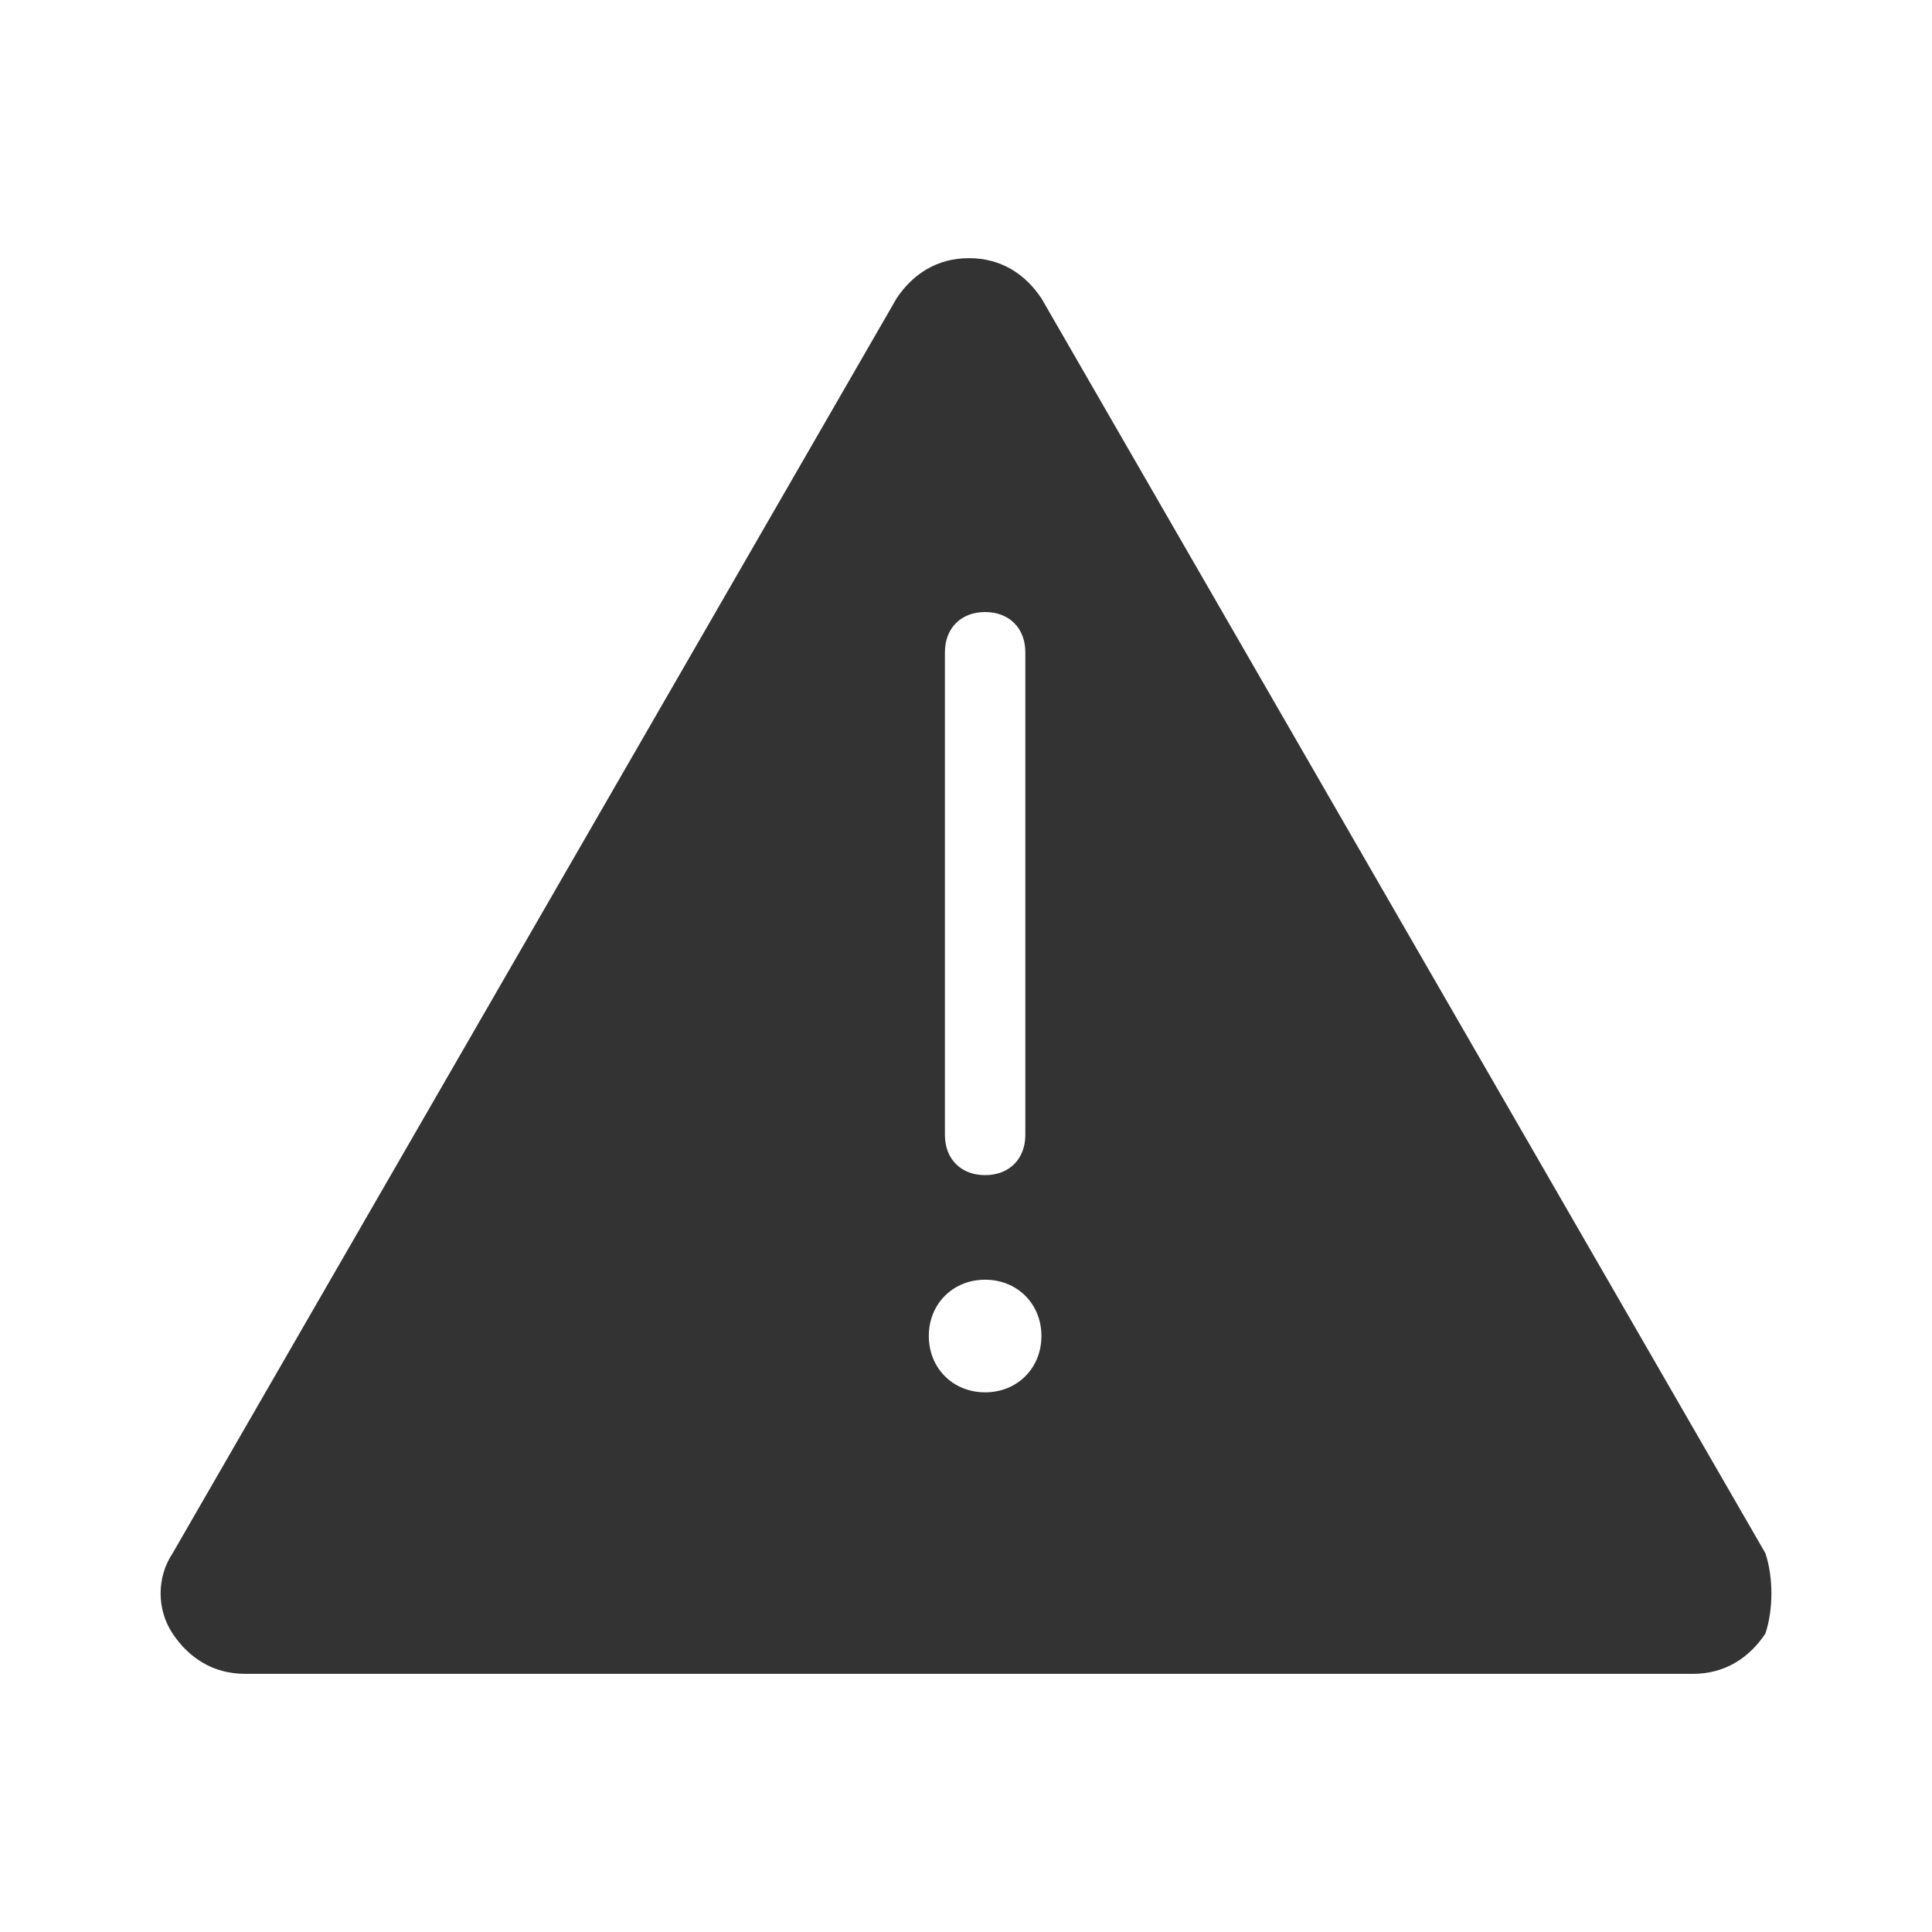
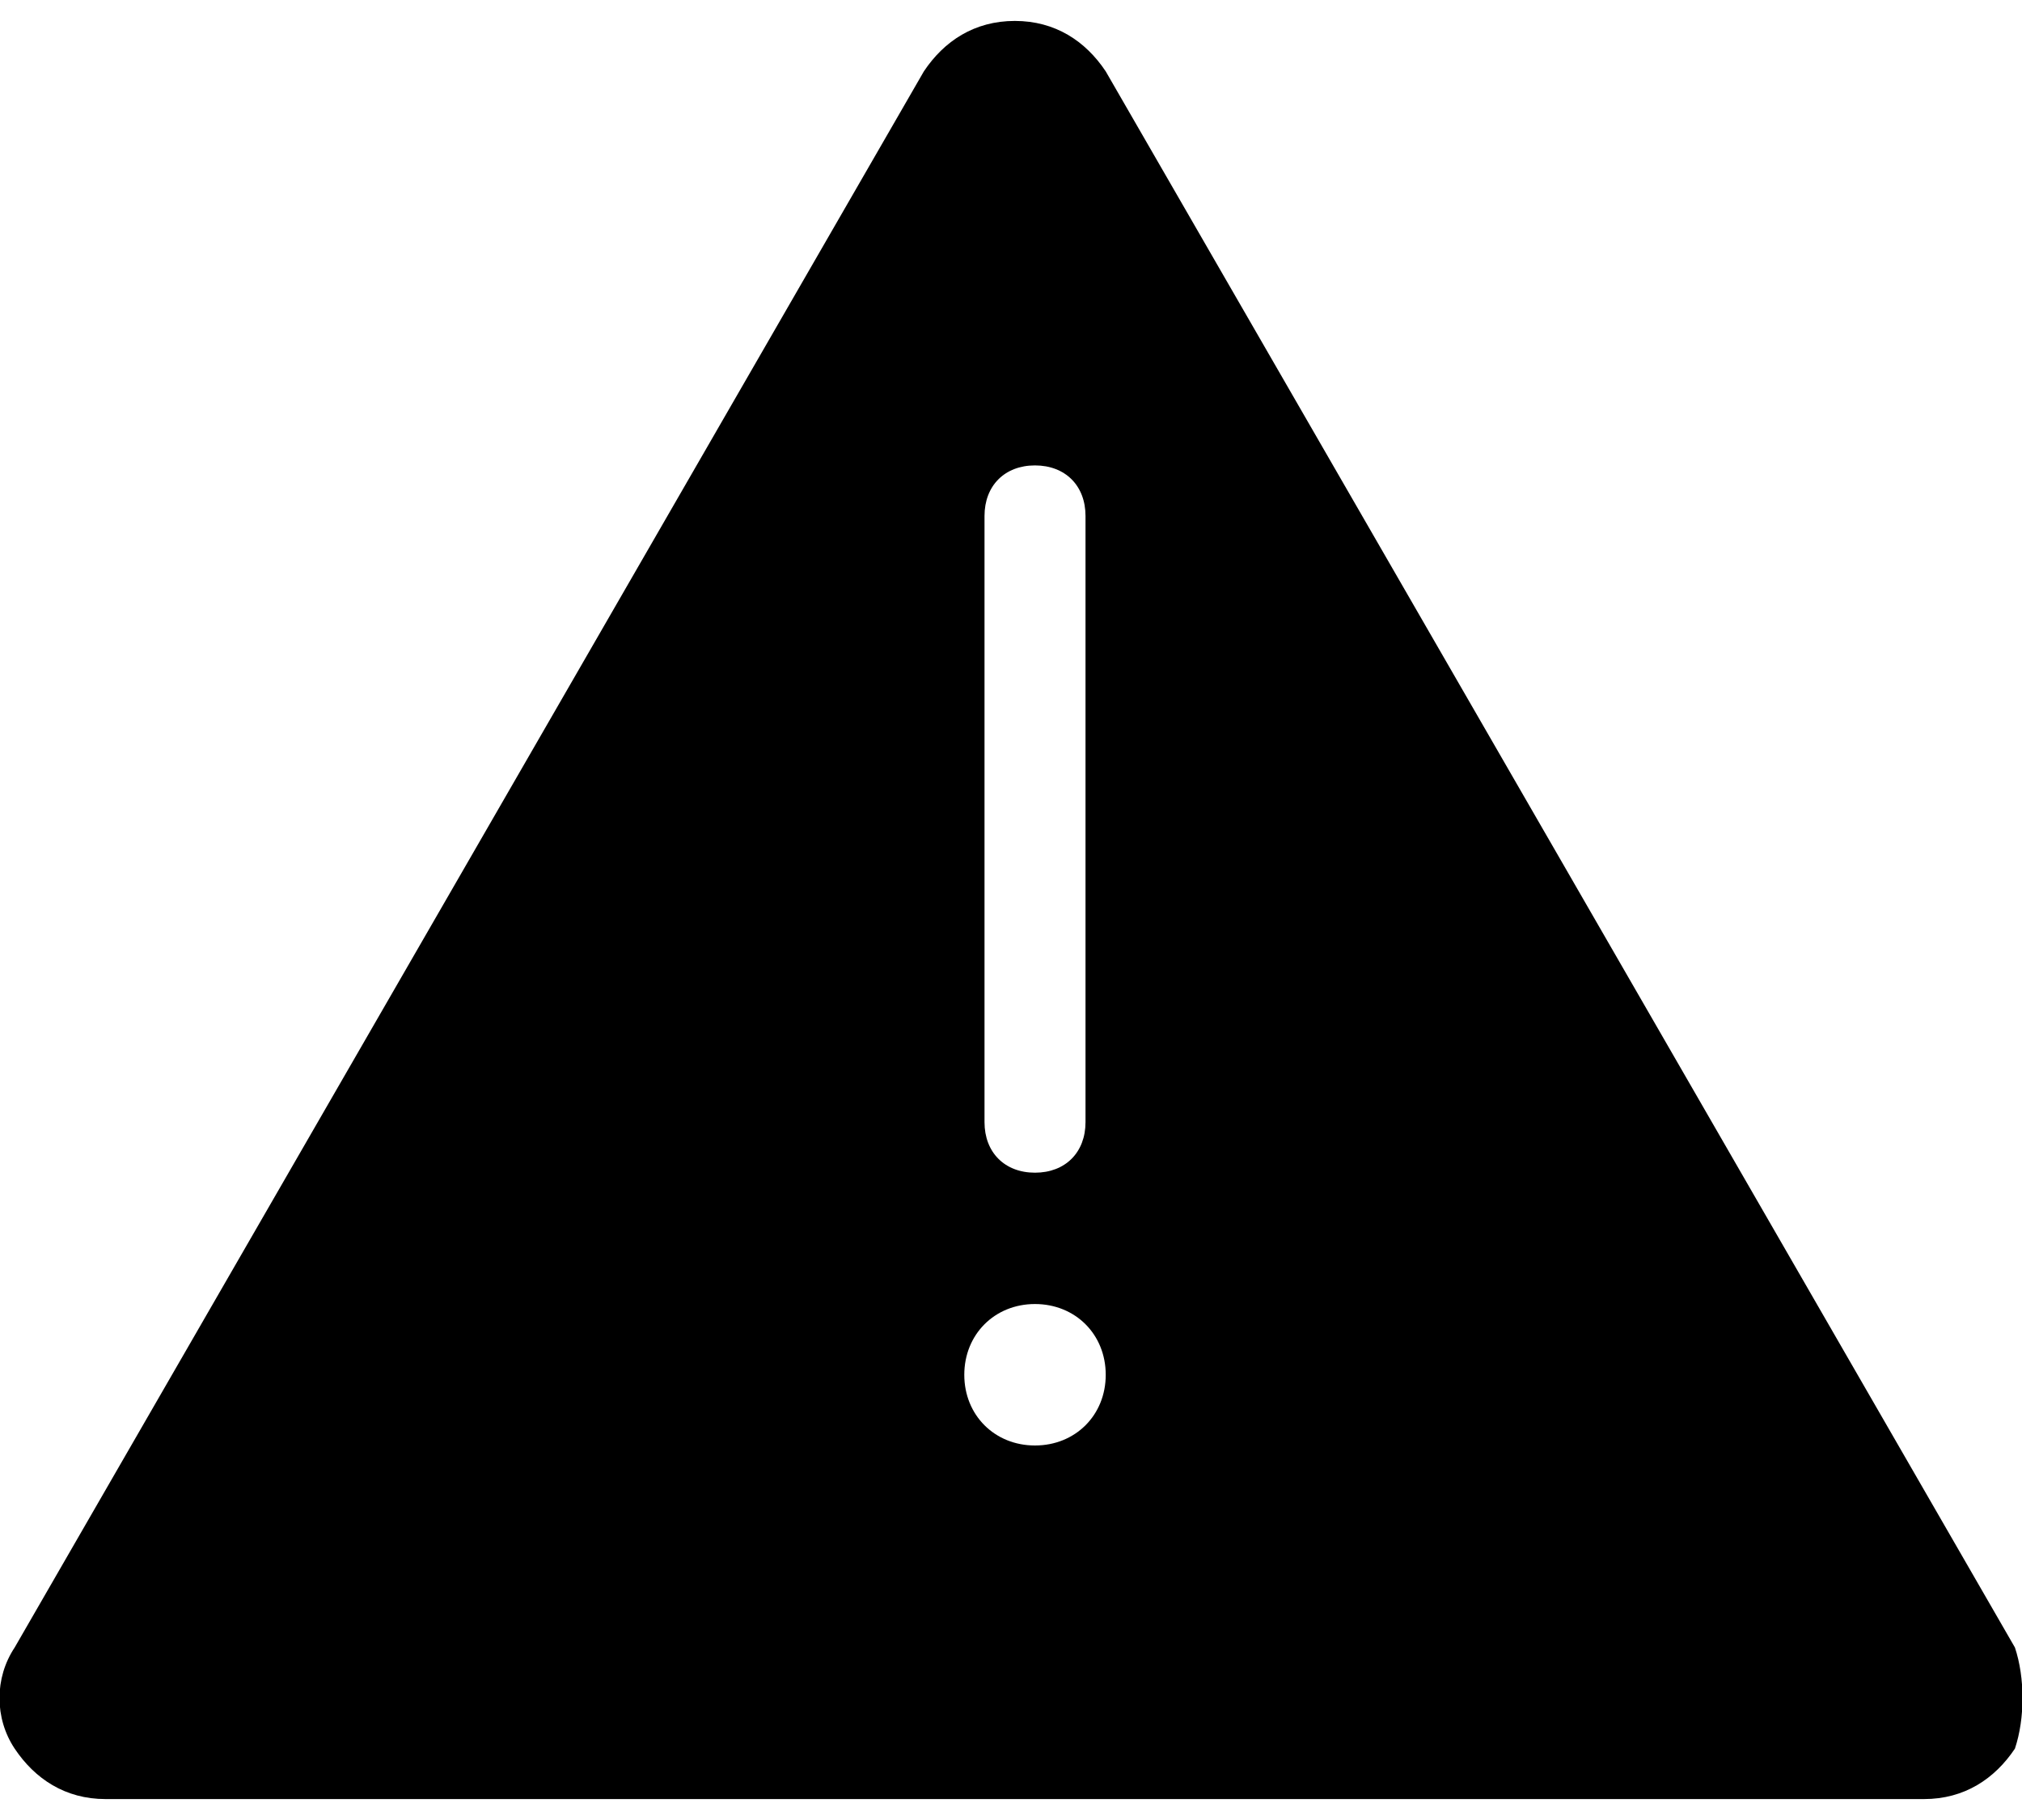
- <svg xmlns="http://www.w3.org/2000/svg" width="24" height="24" viewBox="0 0 24 24" fill="none">
-   <g id="Name=warning, Size=Standard">
-     <g id="Icons">
-       <g id="Group 5">
-         <path id="Vector" d="M21.93 19.294L17.433 11.5L12.937 3.706C12.737 3.406 12.437 3.207 12.038 3.207C11.638 3.207 11.338 3.406 11.138 3.706L6.642 11.5L2.145 19.294C1.945 19.594 1.945 19.994 2.145 20.294C2.345 20.593 2.645 20.793 3.044 20.793H21.031C21.43 20.793 21.73 20.593 21.93 20.294C22.03 19.994 22.03 19.594 21.93 19.294ZM11.738 8.103C11.738 7.803 11.938 7.603 12.237 7.603C12.537 7.603 12.737 7.803 12.737 8.103V14.098C12.737 14.398 12.537 14.598 12.237 14.598C11.938 14.598 11.738 14.398 11.738 14.098V8.103ZM12.237 17.296C11.838 17.296 11.538 16.996 11.538 16.596C11.538 16.197 11.838 15.897 12.237 15.897C12.637 15.897 12.937 16.197 12.937 16.596C12.937 16.996 12.637 17.296 12.237 17.296Z" fill="#333333" />
-       </g>
-     </g>
-   </g>
+ <svg xmlns="http://www.w3.org/2000/svg" width="20" height="18" viewBox="0 0 20 18">
+   <path d="M19.93 16.294L15.434 8.5L10.937 0.706C10.737 0.406 10.437 0.207 10.038 0.207C9.638 0.207 9.338 0.406 9.138 0.706L4.642 8.5L0.145 16.294C-0.055 16.594 -0.055 16.994 0.145 17.294C0.345 17.593 0.645 17.793 1.044 17.793H19.031C19.43 17.793 19.73 17.593 19.93 17.294C20.03 16.994 20.03 16.594 19.93 16.294ZM9.738 5.103C9.738 4.803 9.938 4.603 10.237 4.603C10.537 4.603 10.737 4.803 10.737 5.103V11.098C10.737 11.398 10.537 11.598 10.237 11.598C9.938 11.598 9.738 11.398 9.738 11.098V5.103ZM10.237 14.296C9.838 14.296 9.538 13.996 9.538 13.597C9.538 13.197 9.838 12.897 10.237 12.897C10.637 12.897 10.937 13.197 10.937 13.597C10.937 13.996 10.637 14.296 10.237 14.296Z" />
</svg>
